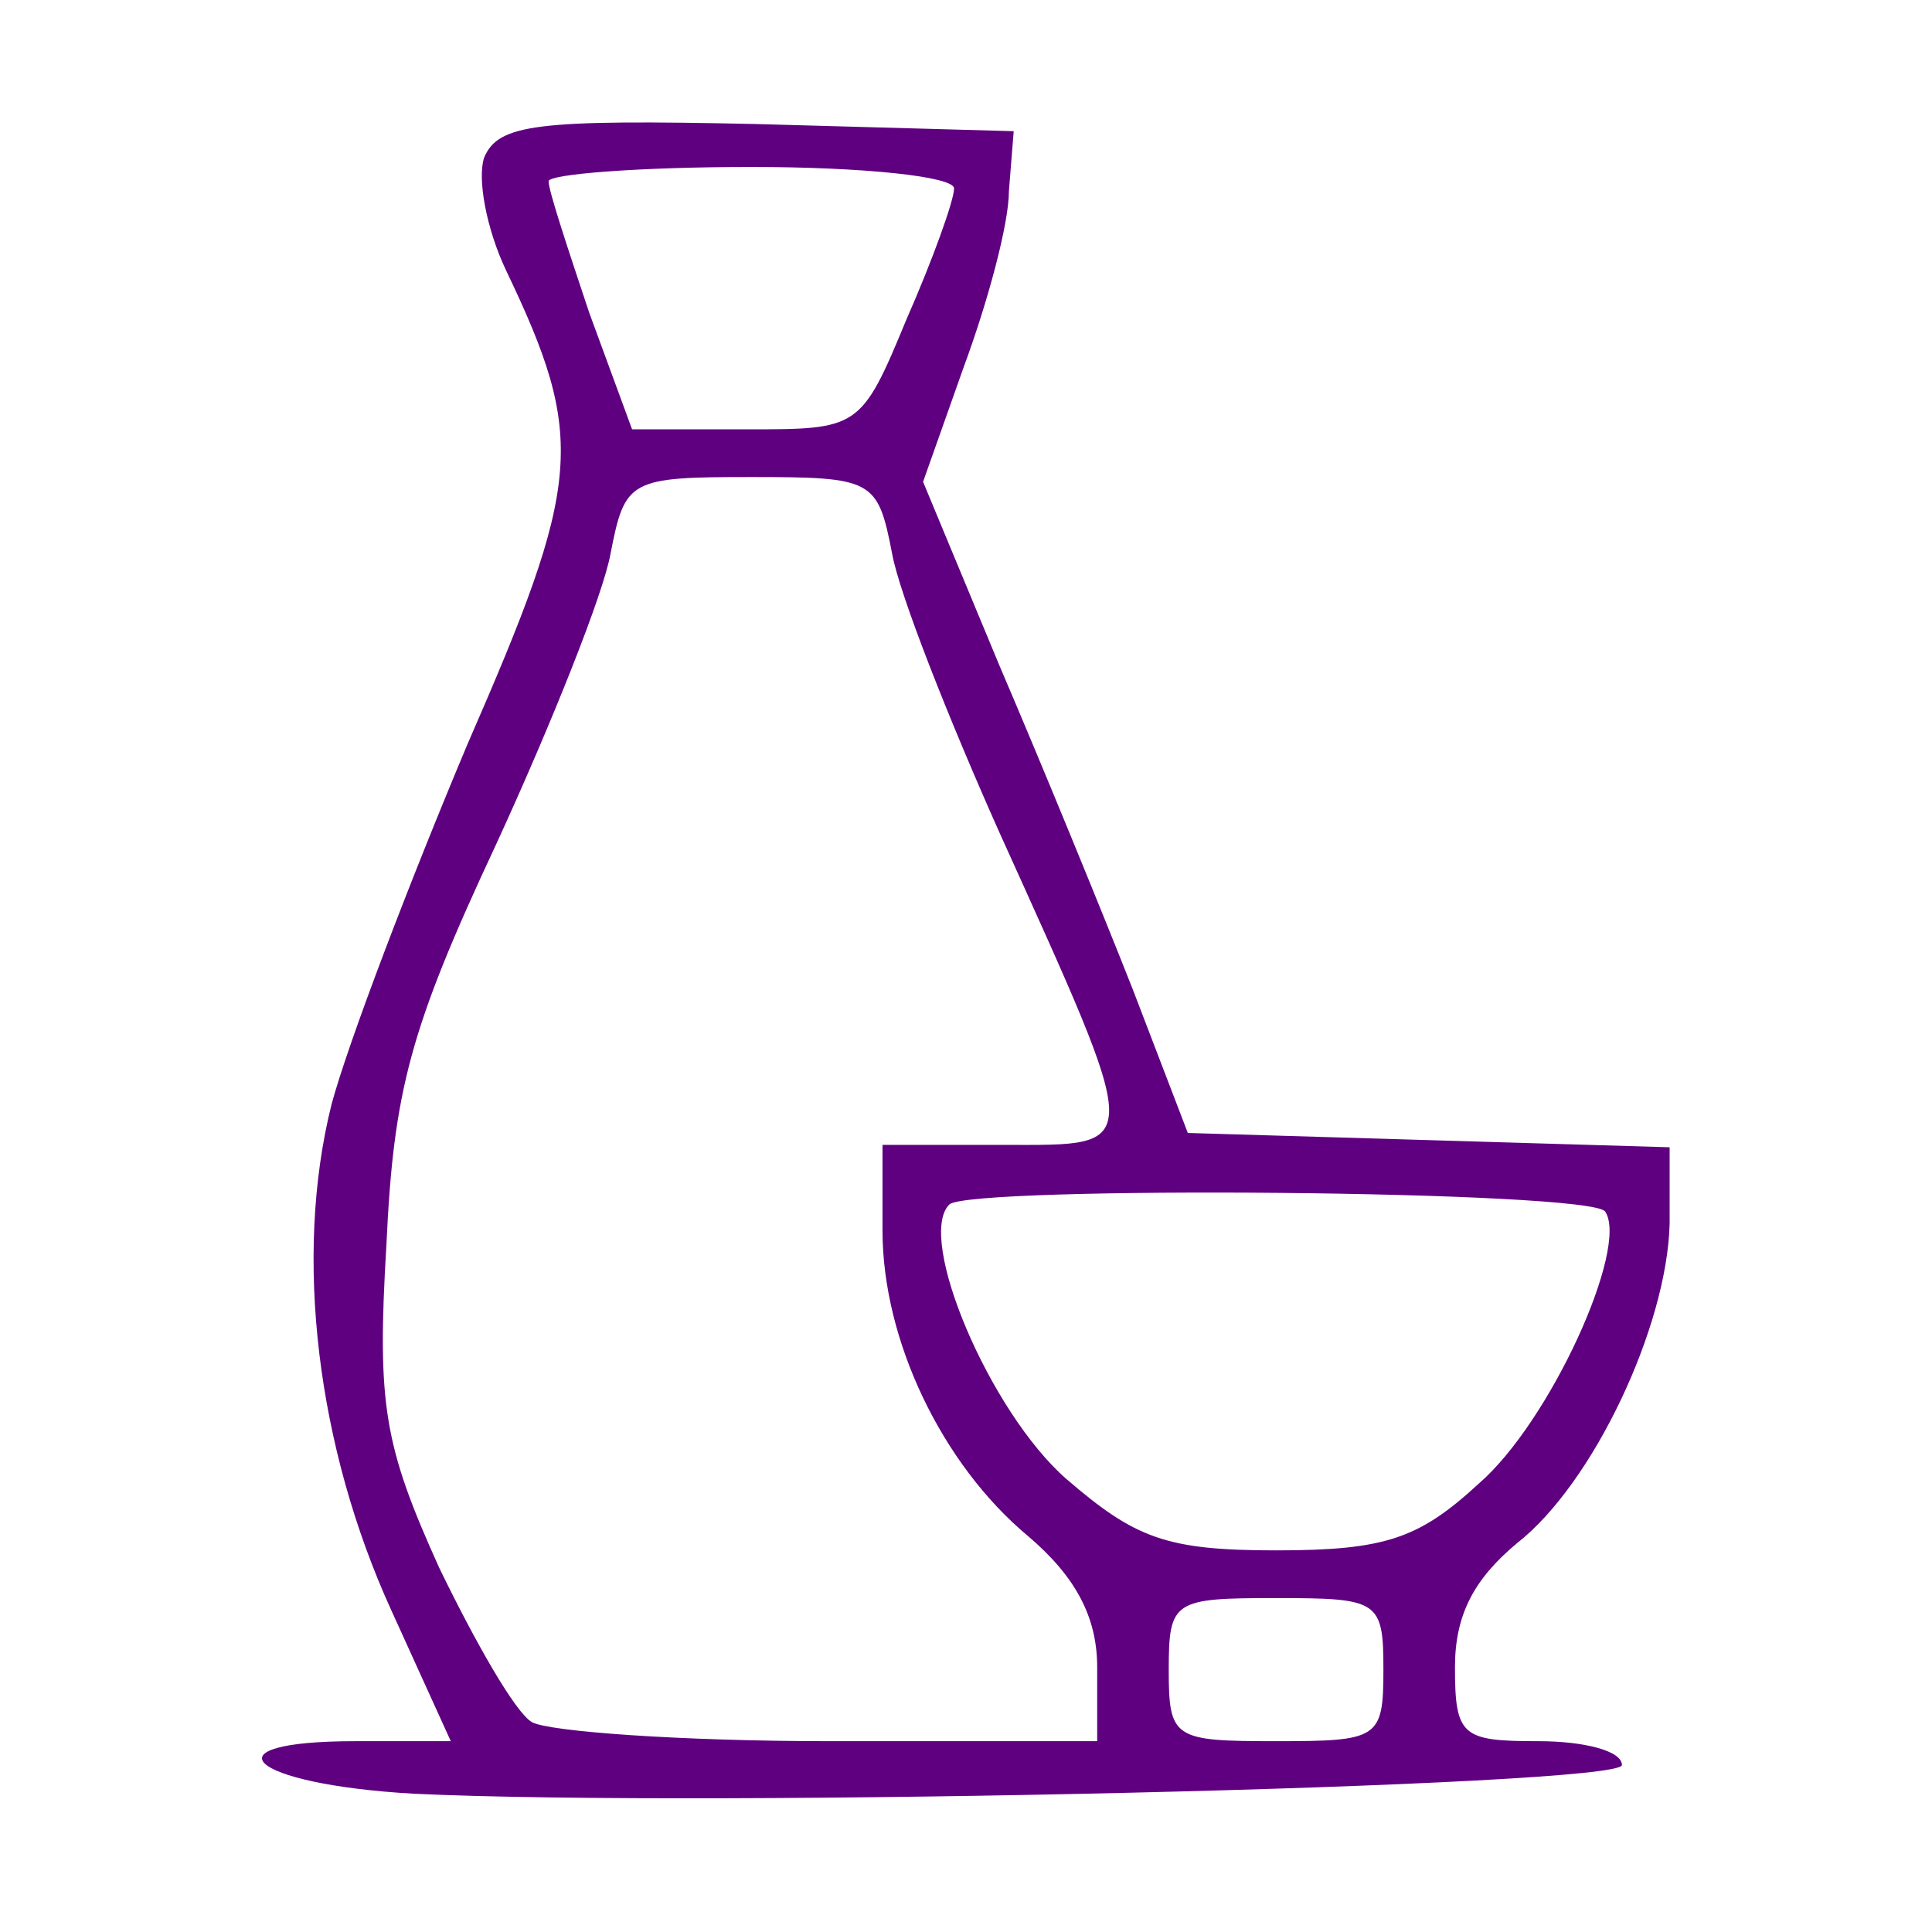
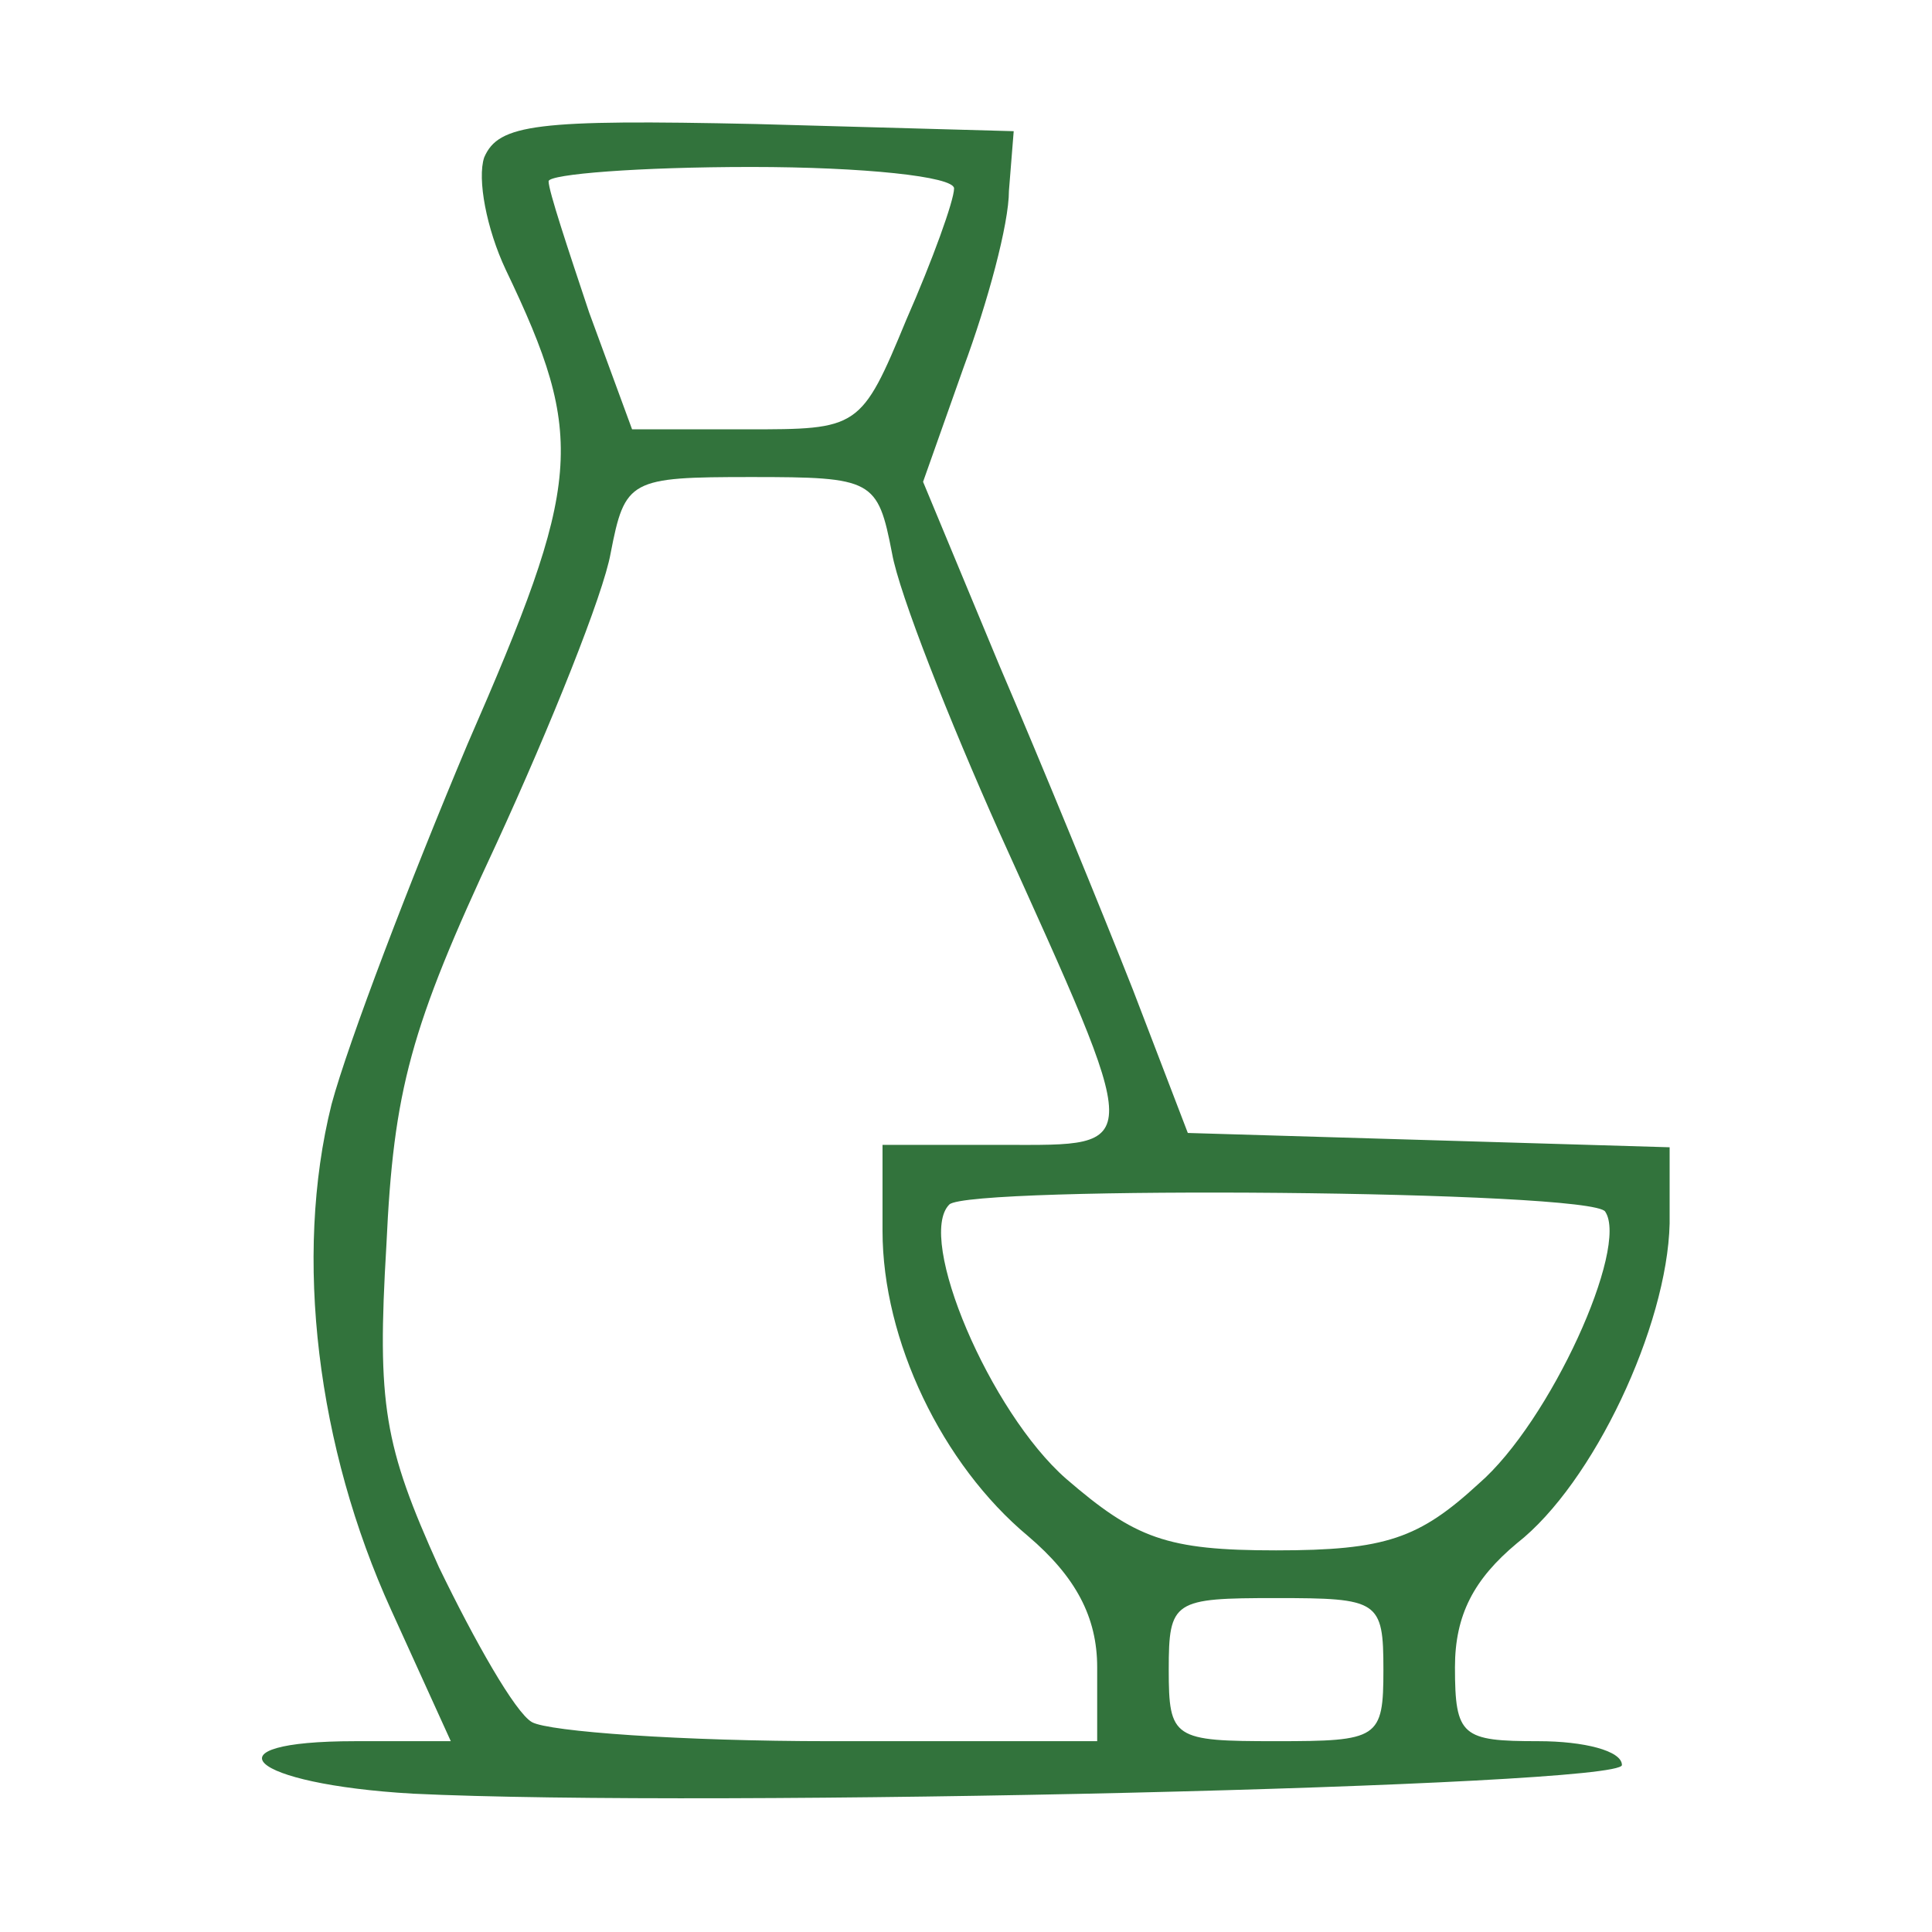
<svg xmlns="http://www.w3.org/2000/svg" version="1.0" width="81pt" height="81pt" viewBox="0 0 81 81" preserveAspectRatio="xMidYMid meet">
-   <g transform="translate(0,81) scale(0.1,-0.1)" fill="#5f0080" stroke="none">
+   <g transform="translate(0,81) scale(0.1,-0.1)" fill="#32733c" stroke="none">
    <path d="M203 744 c-3 -9 1 -30 9 -47 34 -71 32 -89 -16 -199 -24 -57 -50 -125 -57 -151 -16 -64 -6 -144 25 -212 l25 -55 -40 0 c-64 0 -45 -18 24 -22 124 -6 507 3 507 12 0 6 -16 10 -35 10 -32 0 -35 2 -35 31 0 22 8 37 26 52 32 25 63 91 64 134 l0 32 -101 3 -101 3 -23 60 c-13 33 -38 94 -56 136 l-32 77 17 48 c10 27 19 60 19 74 l2 25 -108 3 c-92 2 -108 0 -114 -14z m197 -13 c0 -5 -9 -30 -20 -55 -19 -46 -20 -46 -67 -46 l-48 0 -18 49 c-9 27 -17 51 -17 55 0 3 38 6 85 6 47 0 85 -4 85 -9z m-26 -153 c3 -17 24 -70 45 -117 61 -135 61 -131 2 -131 l-51 0 0 -36 c0 -46 25 -98 61 -128 20 -17 29 -34 29 -55 l0 -31 -112 0 c-62 0 -118 4 -125 8 -7 4 -24 34 -39 65 -23 51 -26 68 -22 135 3 65 10 91 46 168 23 50 45 105 48 122 6 31 8 32 59 32 51 0 53 -1 59 -32z m299 -276 c10 -15 -23 -88 -53 -114 -25 -23 -39 -28 -85 -28 -46 0 -59 5 -88 30 -32 28 -63 101 -49 115 8 8 270 6 275 -3z m-93 -192 c0 -29 -2 -30 -45 -30 -43 0 -45 1 -45 30 0 29 2 30 45 30 43 0 45 -1 45 -30z" />
  </g>
</svg>
